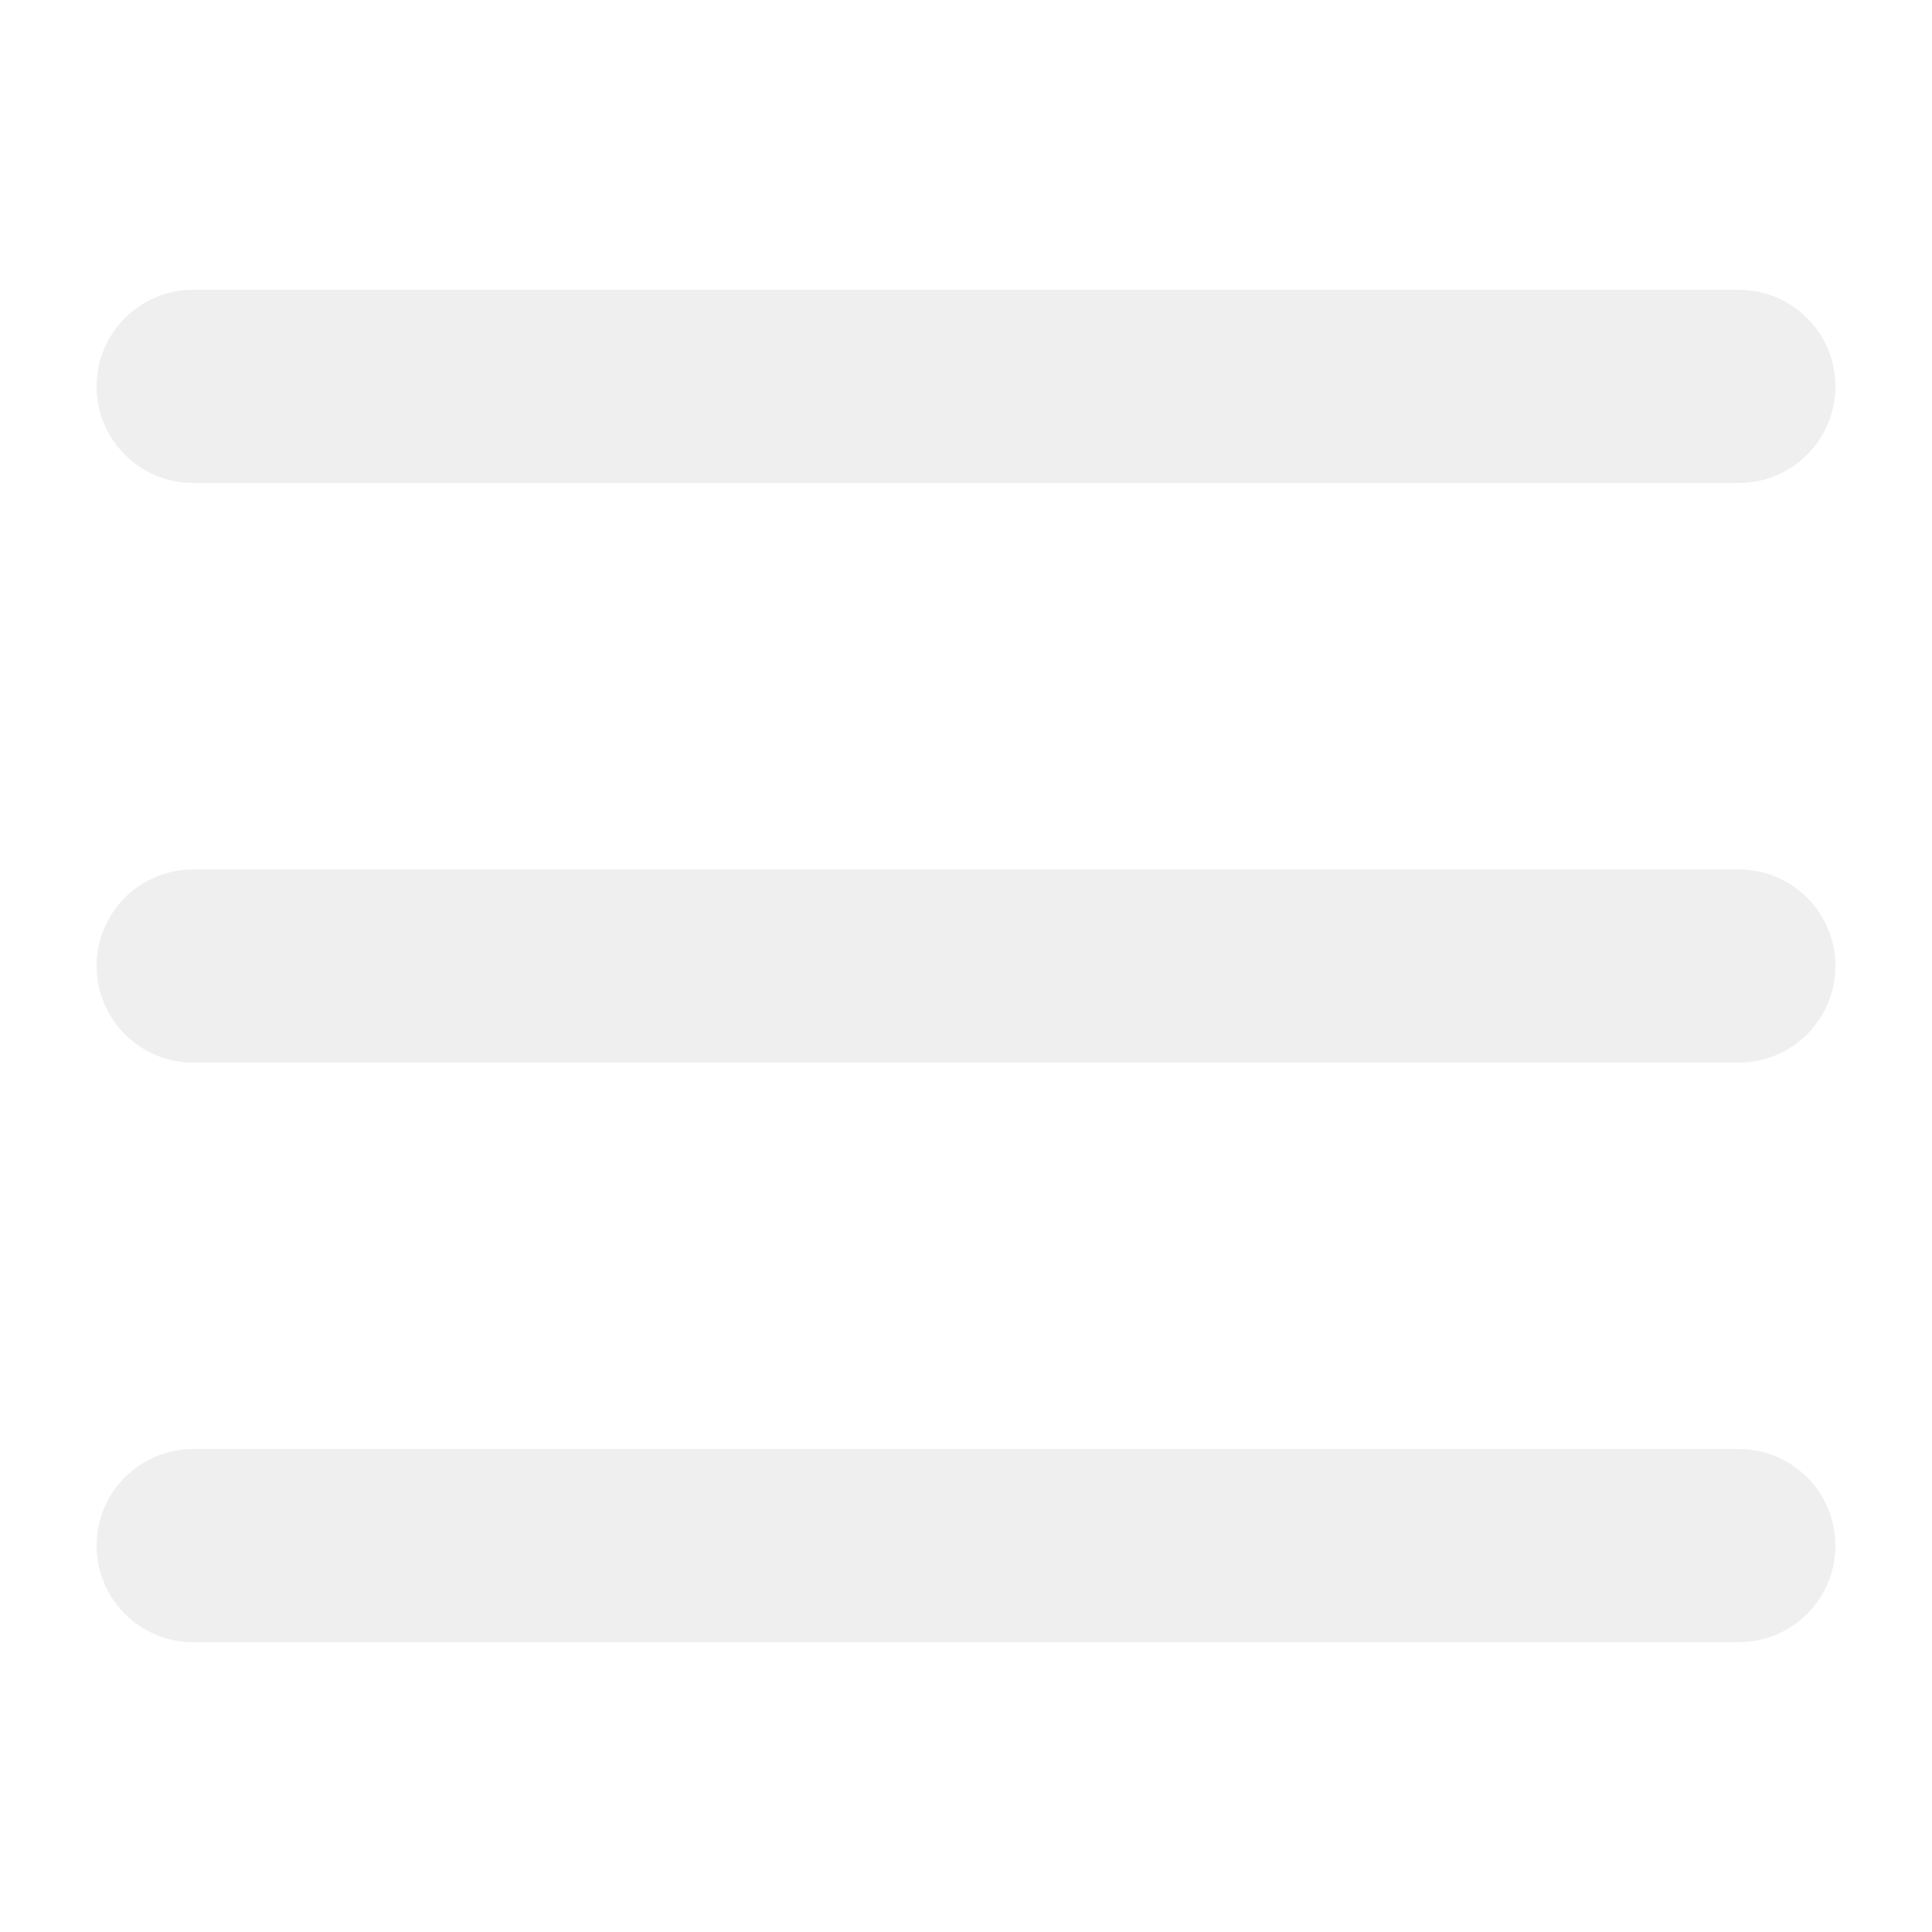
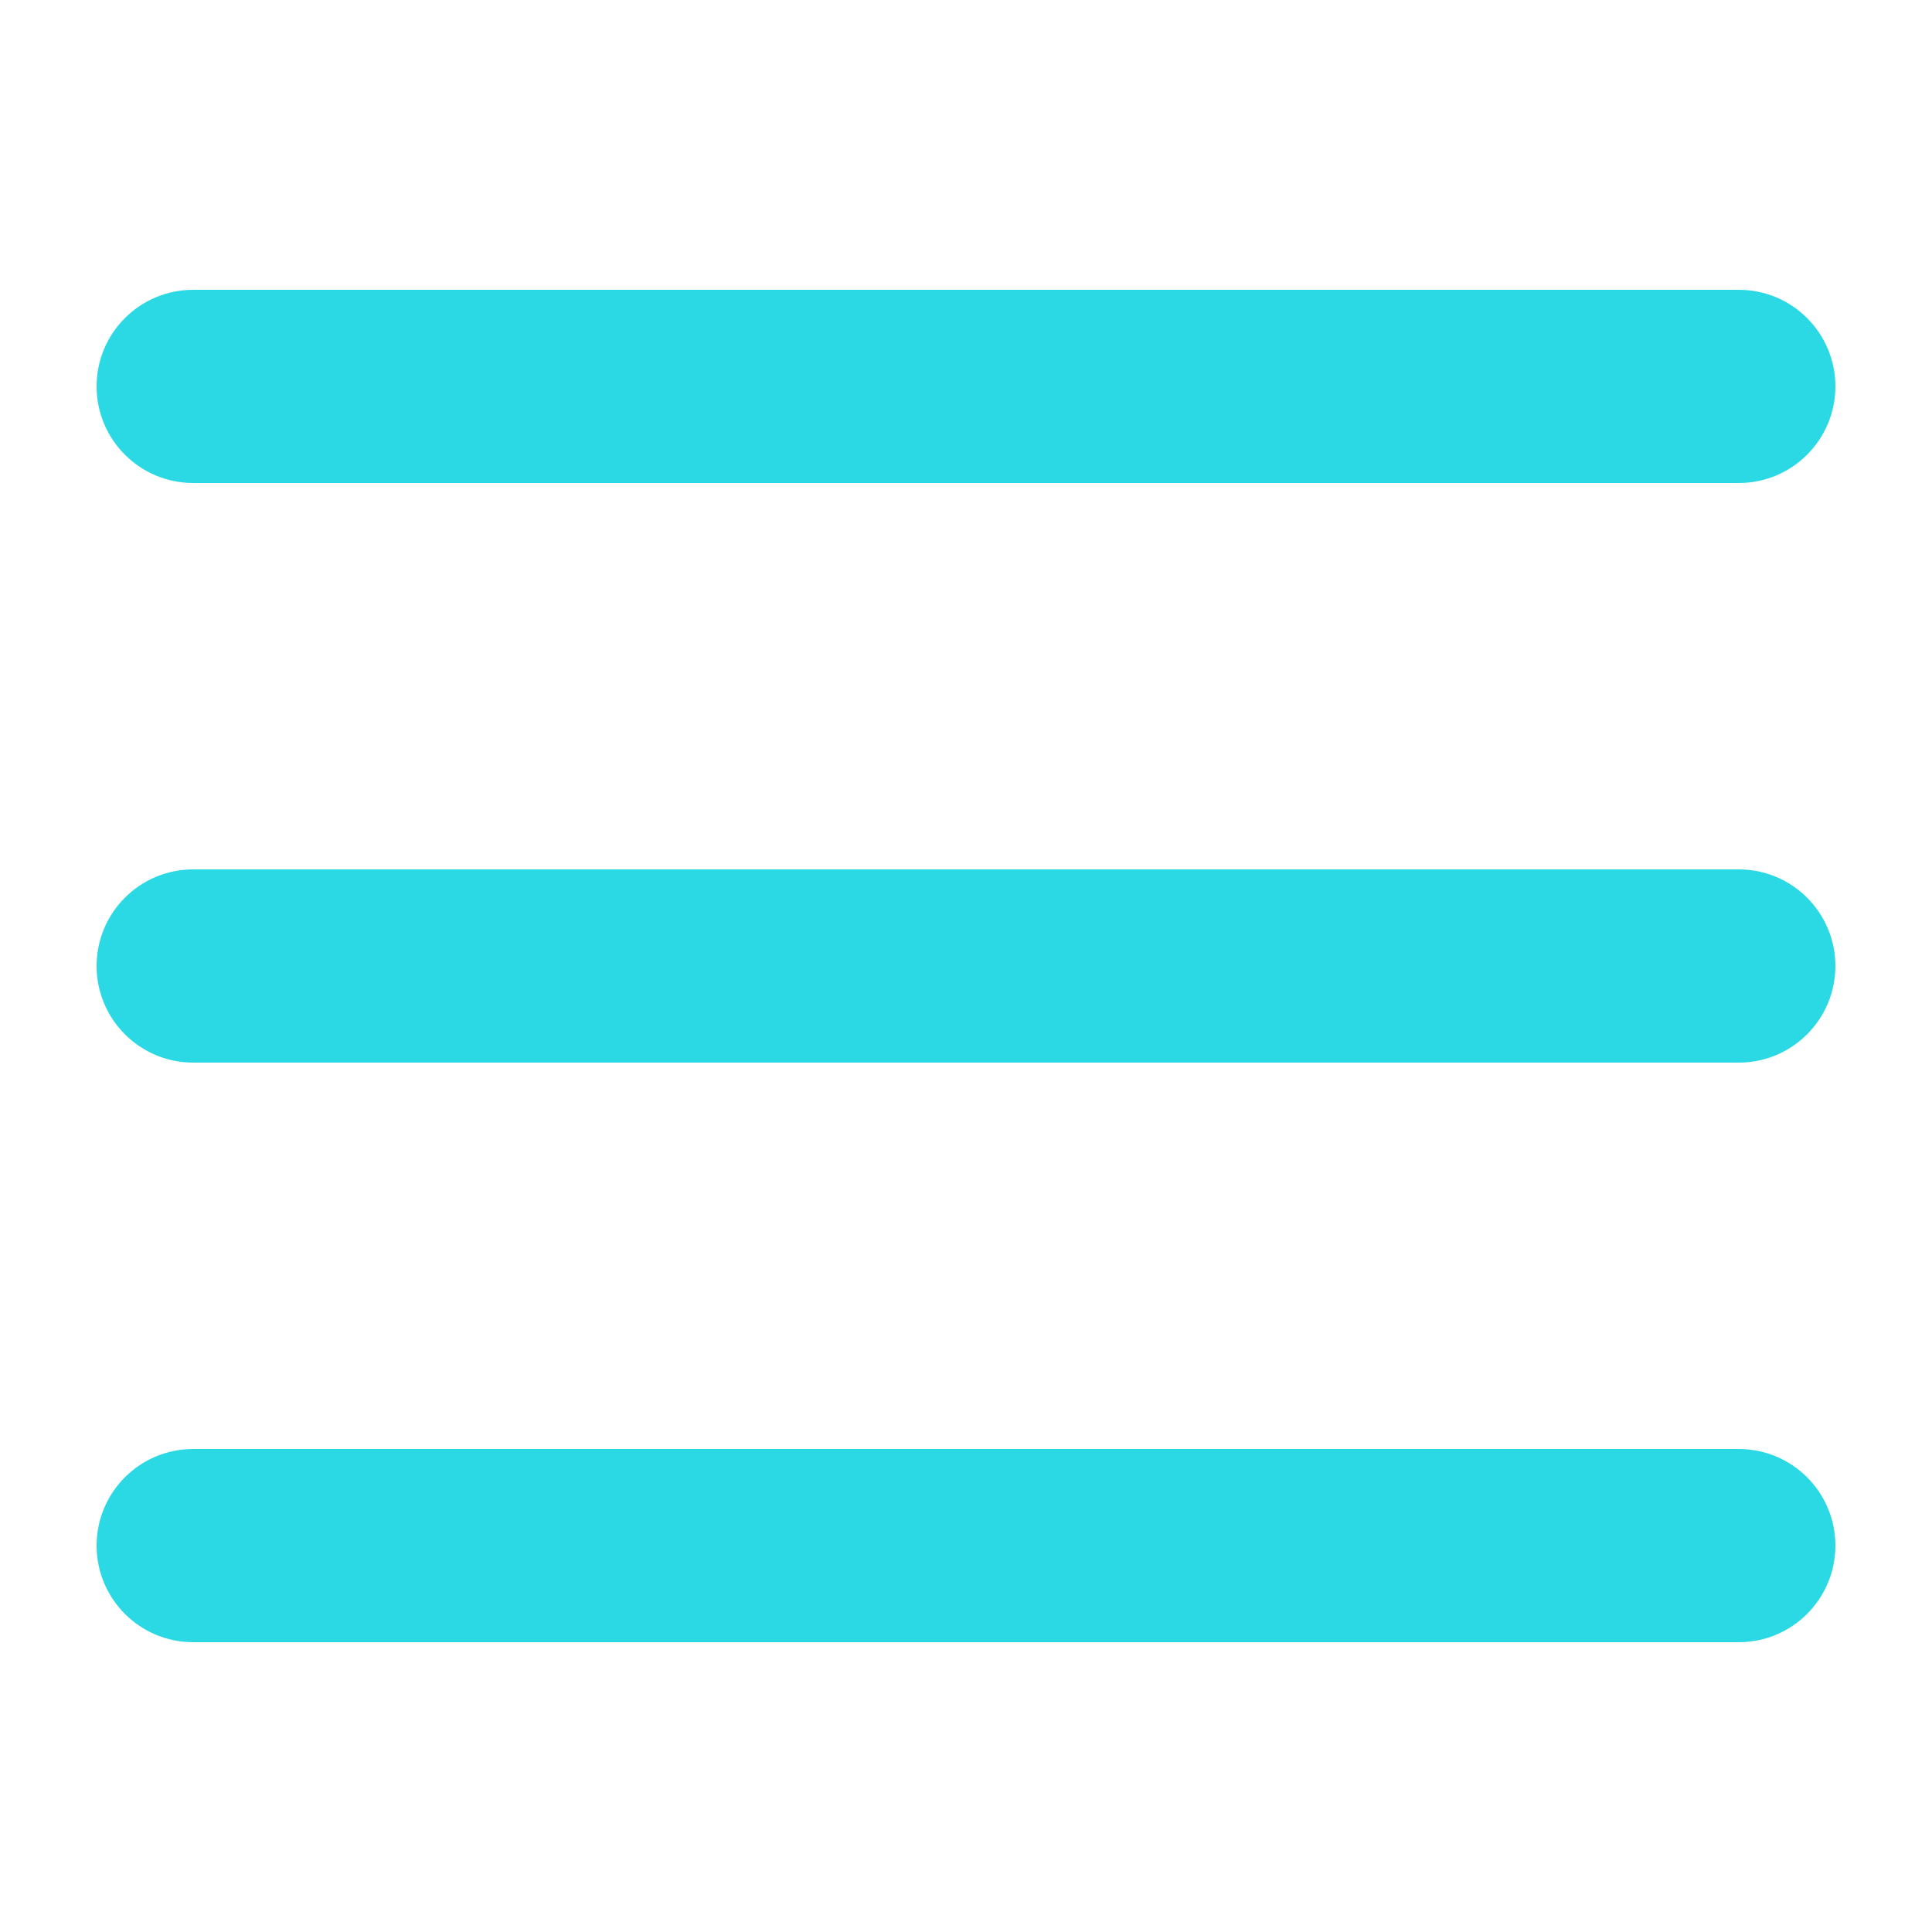
<svg xmlns="http://www.w3.org/2000/svg" width="800px" height="800px" viewBox="0 0 20 20" fill="none">
  <g id="SVGRepo_bgCarrier" stroke-width="0" />
  <g id="SVGRepo_tracerCarrier" stroke-linecap="round" stroke-linejoin="round" />
  <g id="SVGRepo_iconCarrier">
-     <path fill="#efefef" fill-rule="evenodd" d="M19 4a1 1 0 01-1 1H2a1 1 0 010-2h16a1 1 0 011 1zm0 6a1 1 0 01-1 1H2a1 1 0 110-2h16a1 1 0 011 1zm-1 7a1 1 0 100-2H2a1 1 0 100 2h16z" />
+     <path fill="#2bd9e5" fill-rule="evenodd" d="M19 4a1 1 0 01-1 1H2a1 1 0 010-2h16a1 1 0 011 1zm0 6a1 1 0 01-1 1H2a1 1 0 110-2h16a1 1 0 011 1zm-1 7a1 1 0 100-2H2a1 1 0 100 2h16z" />
  </g>
</svg>
